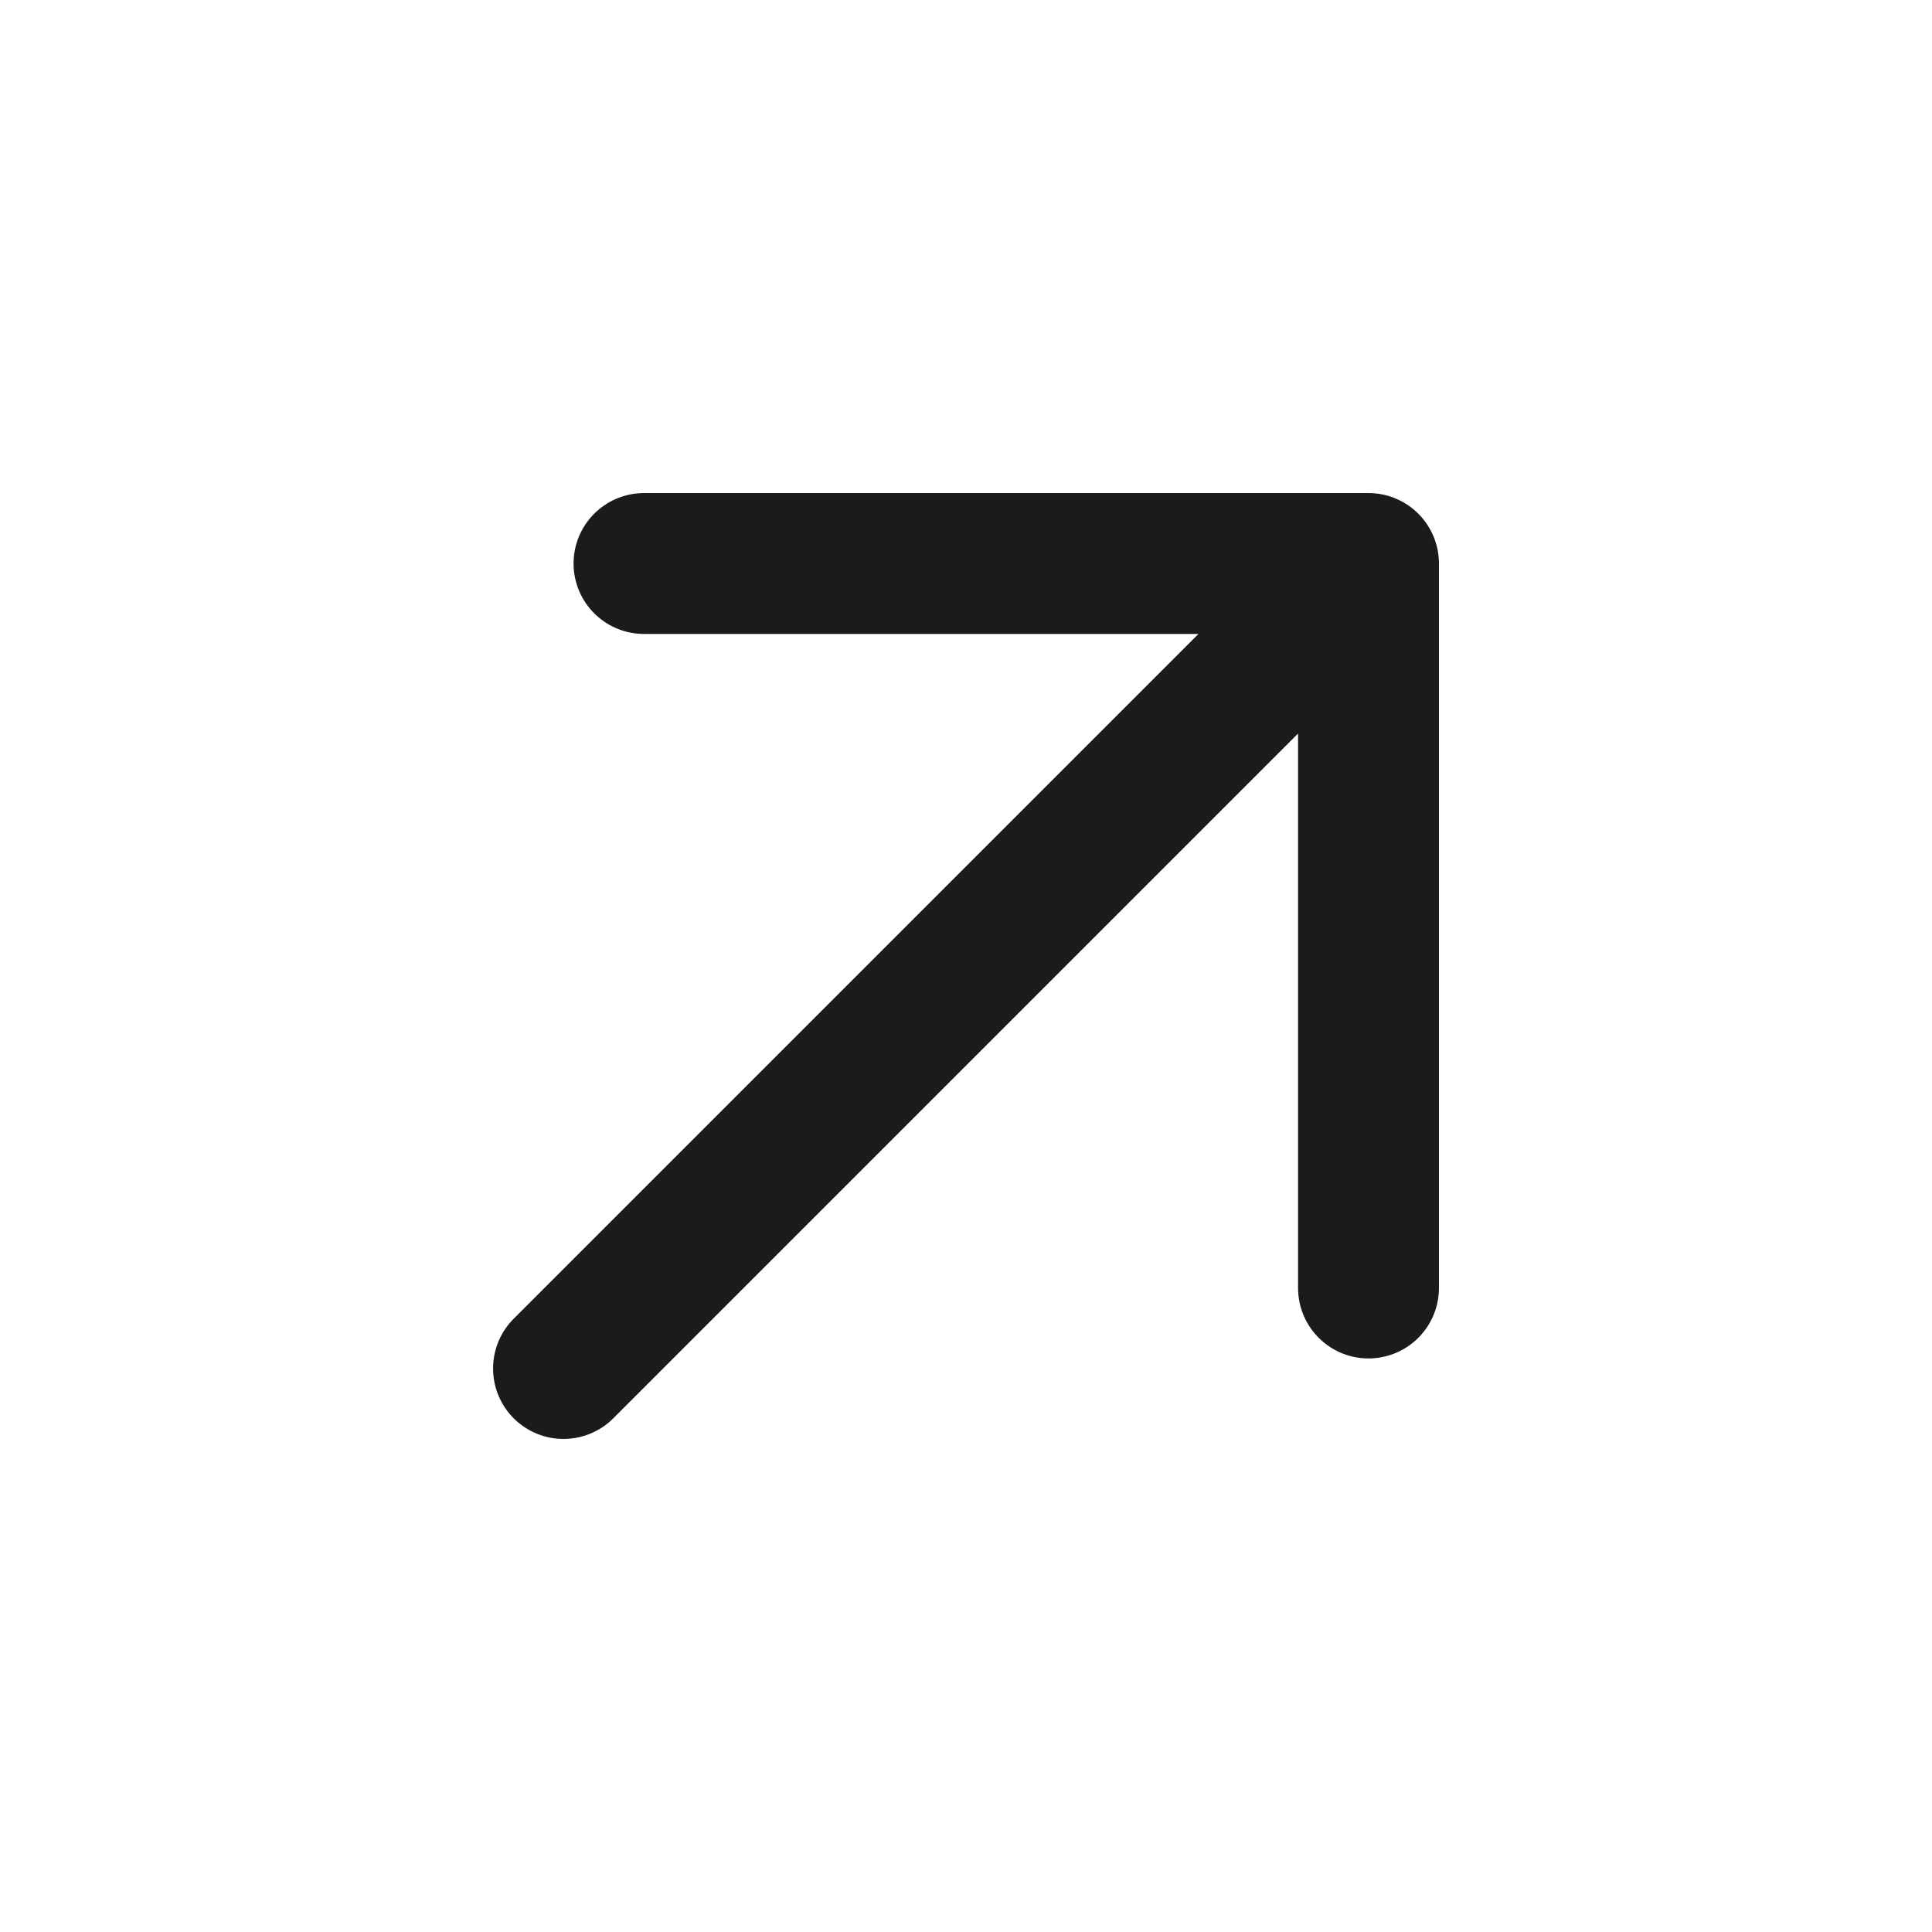
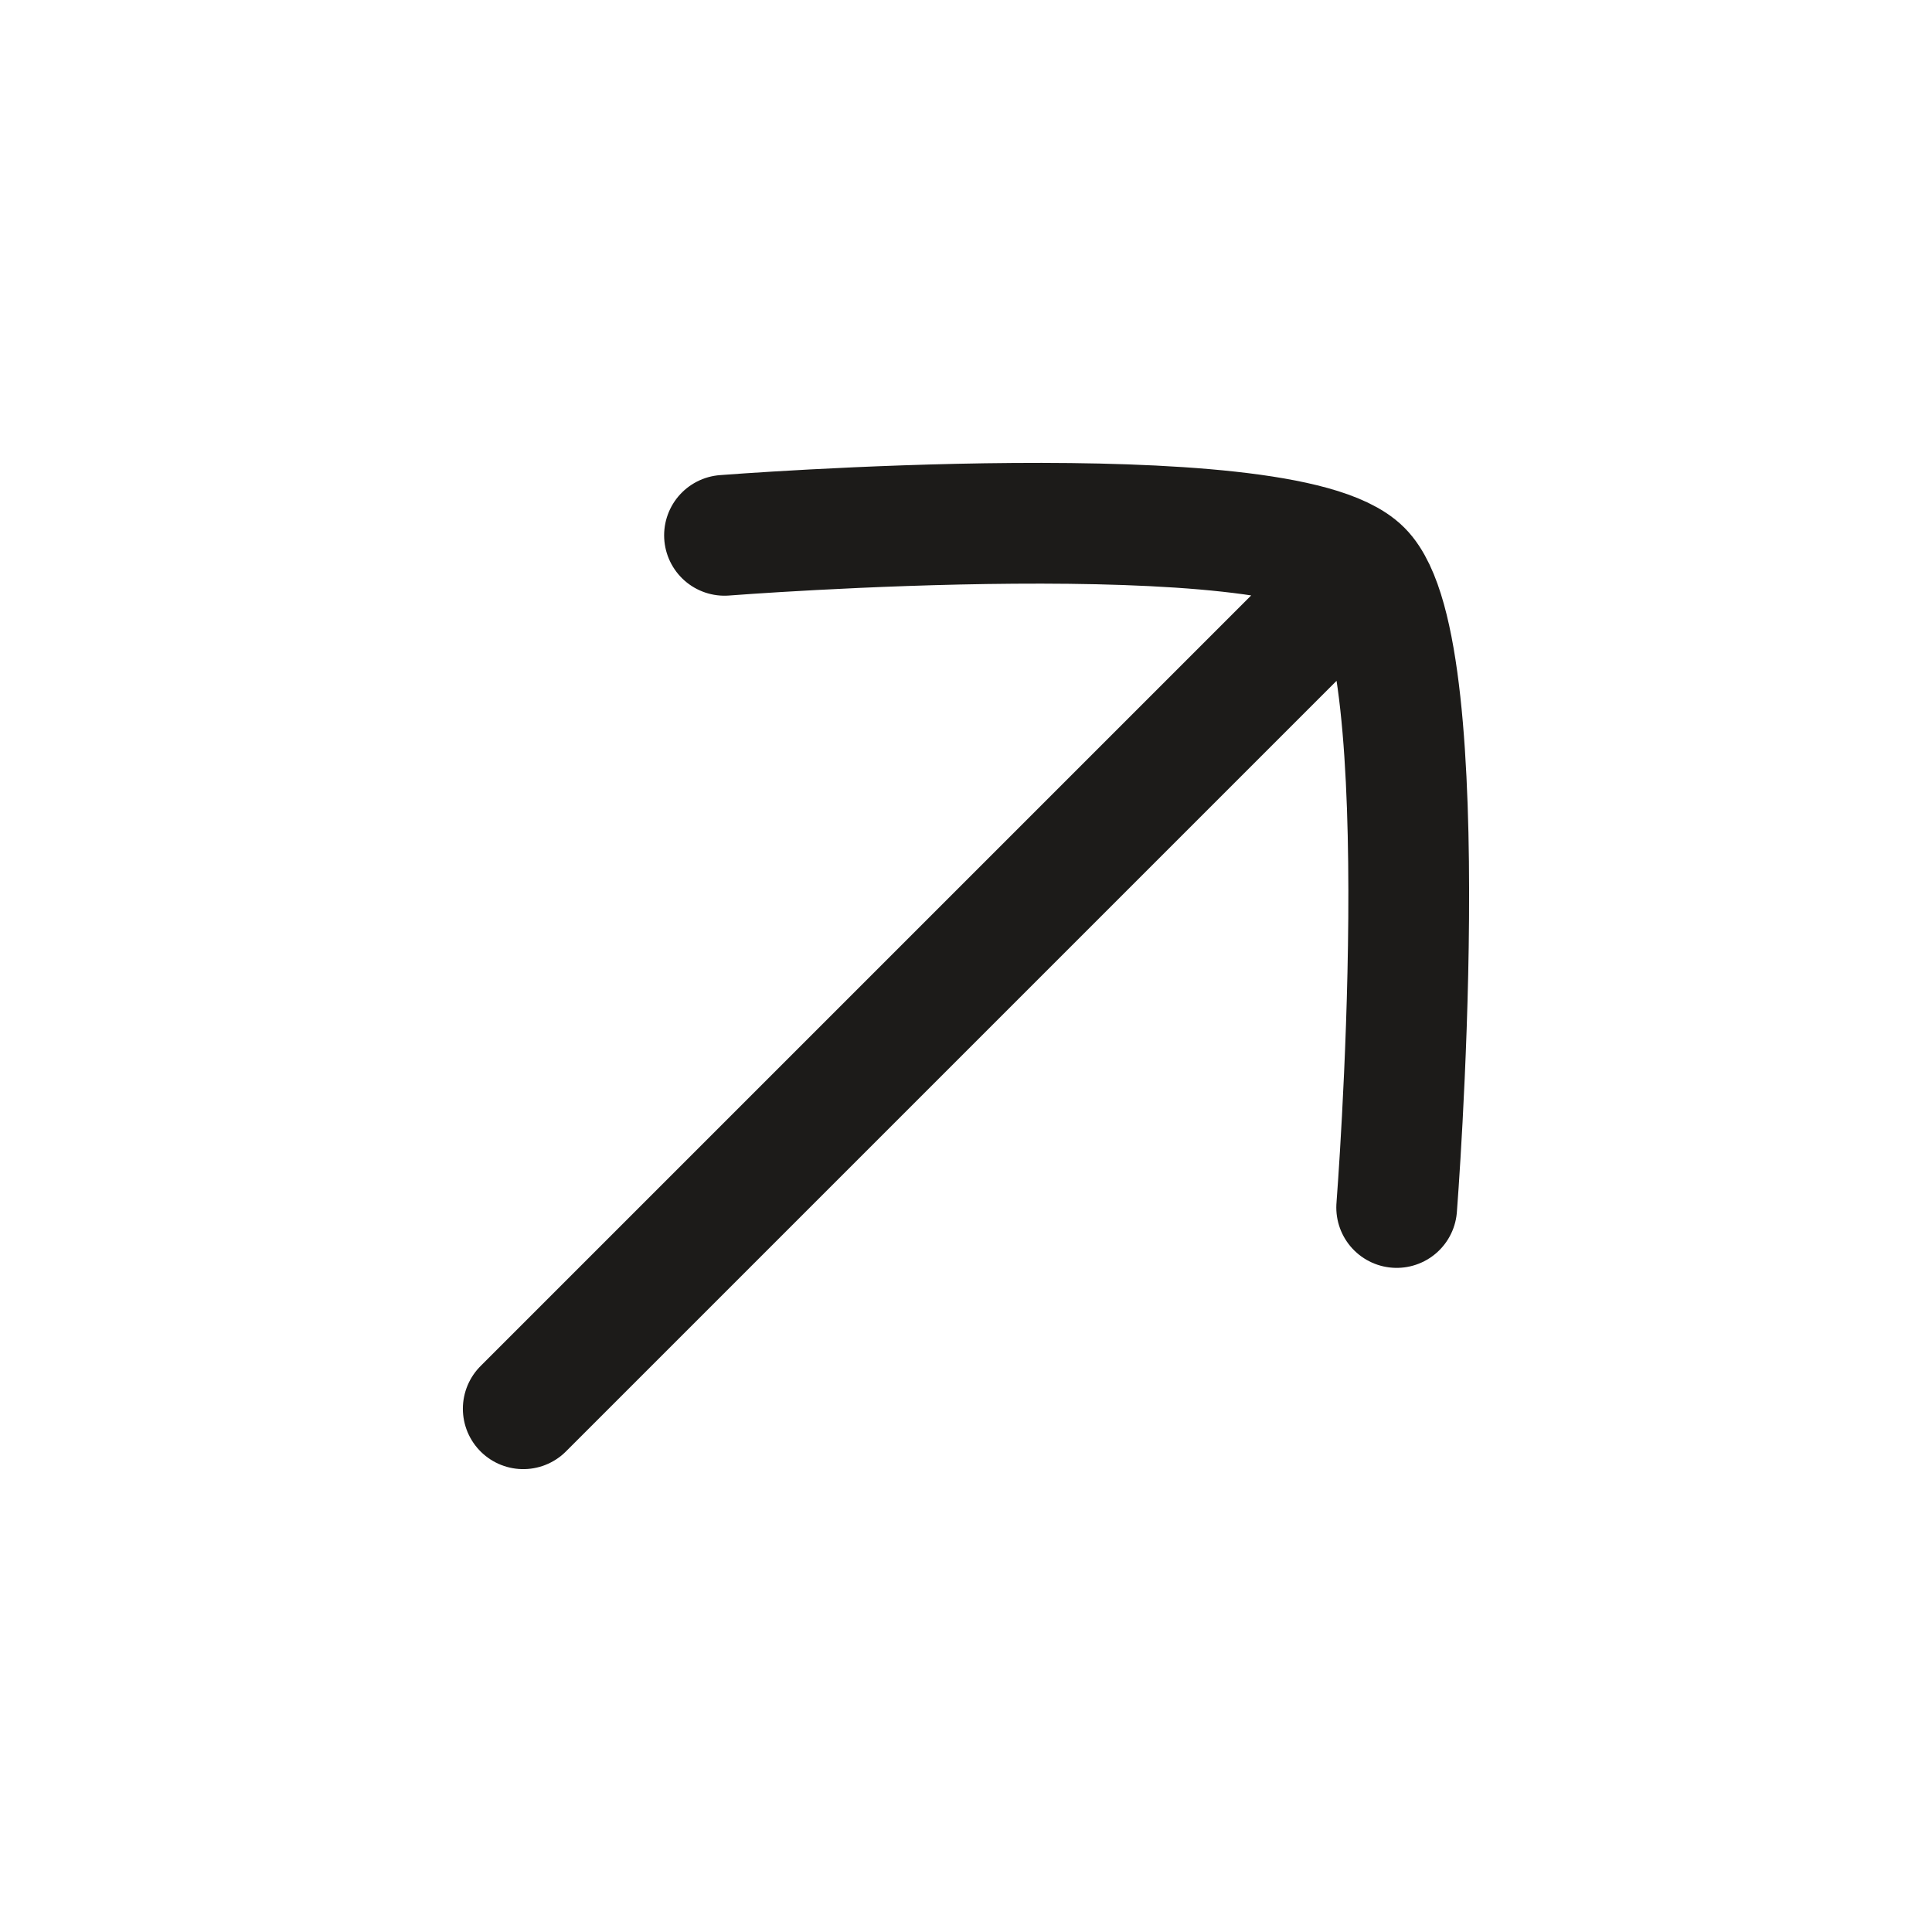
- <svg xmlns="http://www.w3.org/2000/svg" width="24" height="24" viewBox="0 0 24 24" fill="none" stroke="#1C1B19" stroke-width="1.75" stroke-linecap="round" stroke-linejoin="round">
-   <path d="M7 17L17 7M8 7h9v9" />
+ <svg xmlns="http://www.w3.org/2000/svg" width="24" height="24" viewBox="0 0 24 24" fill="none" stroke="#1C1B19" stroke-width="1.5" stroke-linecap="round" stroke-linejoin="round">
+   <path d="M9 6.65C9 6.65 15.938 6.108 16.915 7.085C17.892 8.062 17.35 15 17.35 15M16.5 7.5L6.5 17.5" />
</svg>
